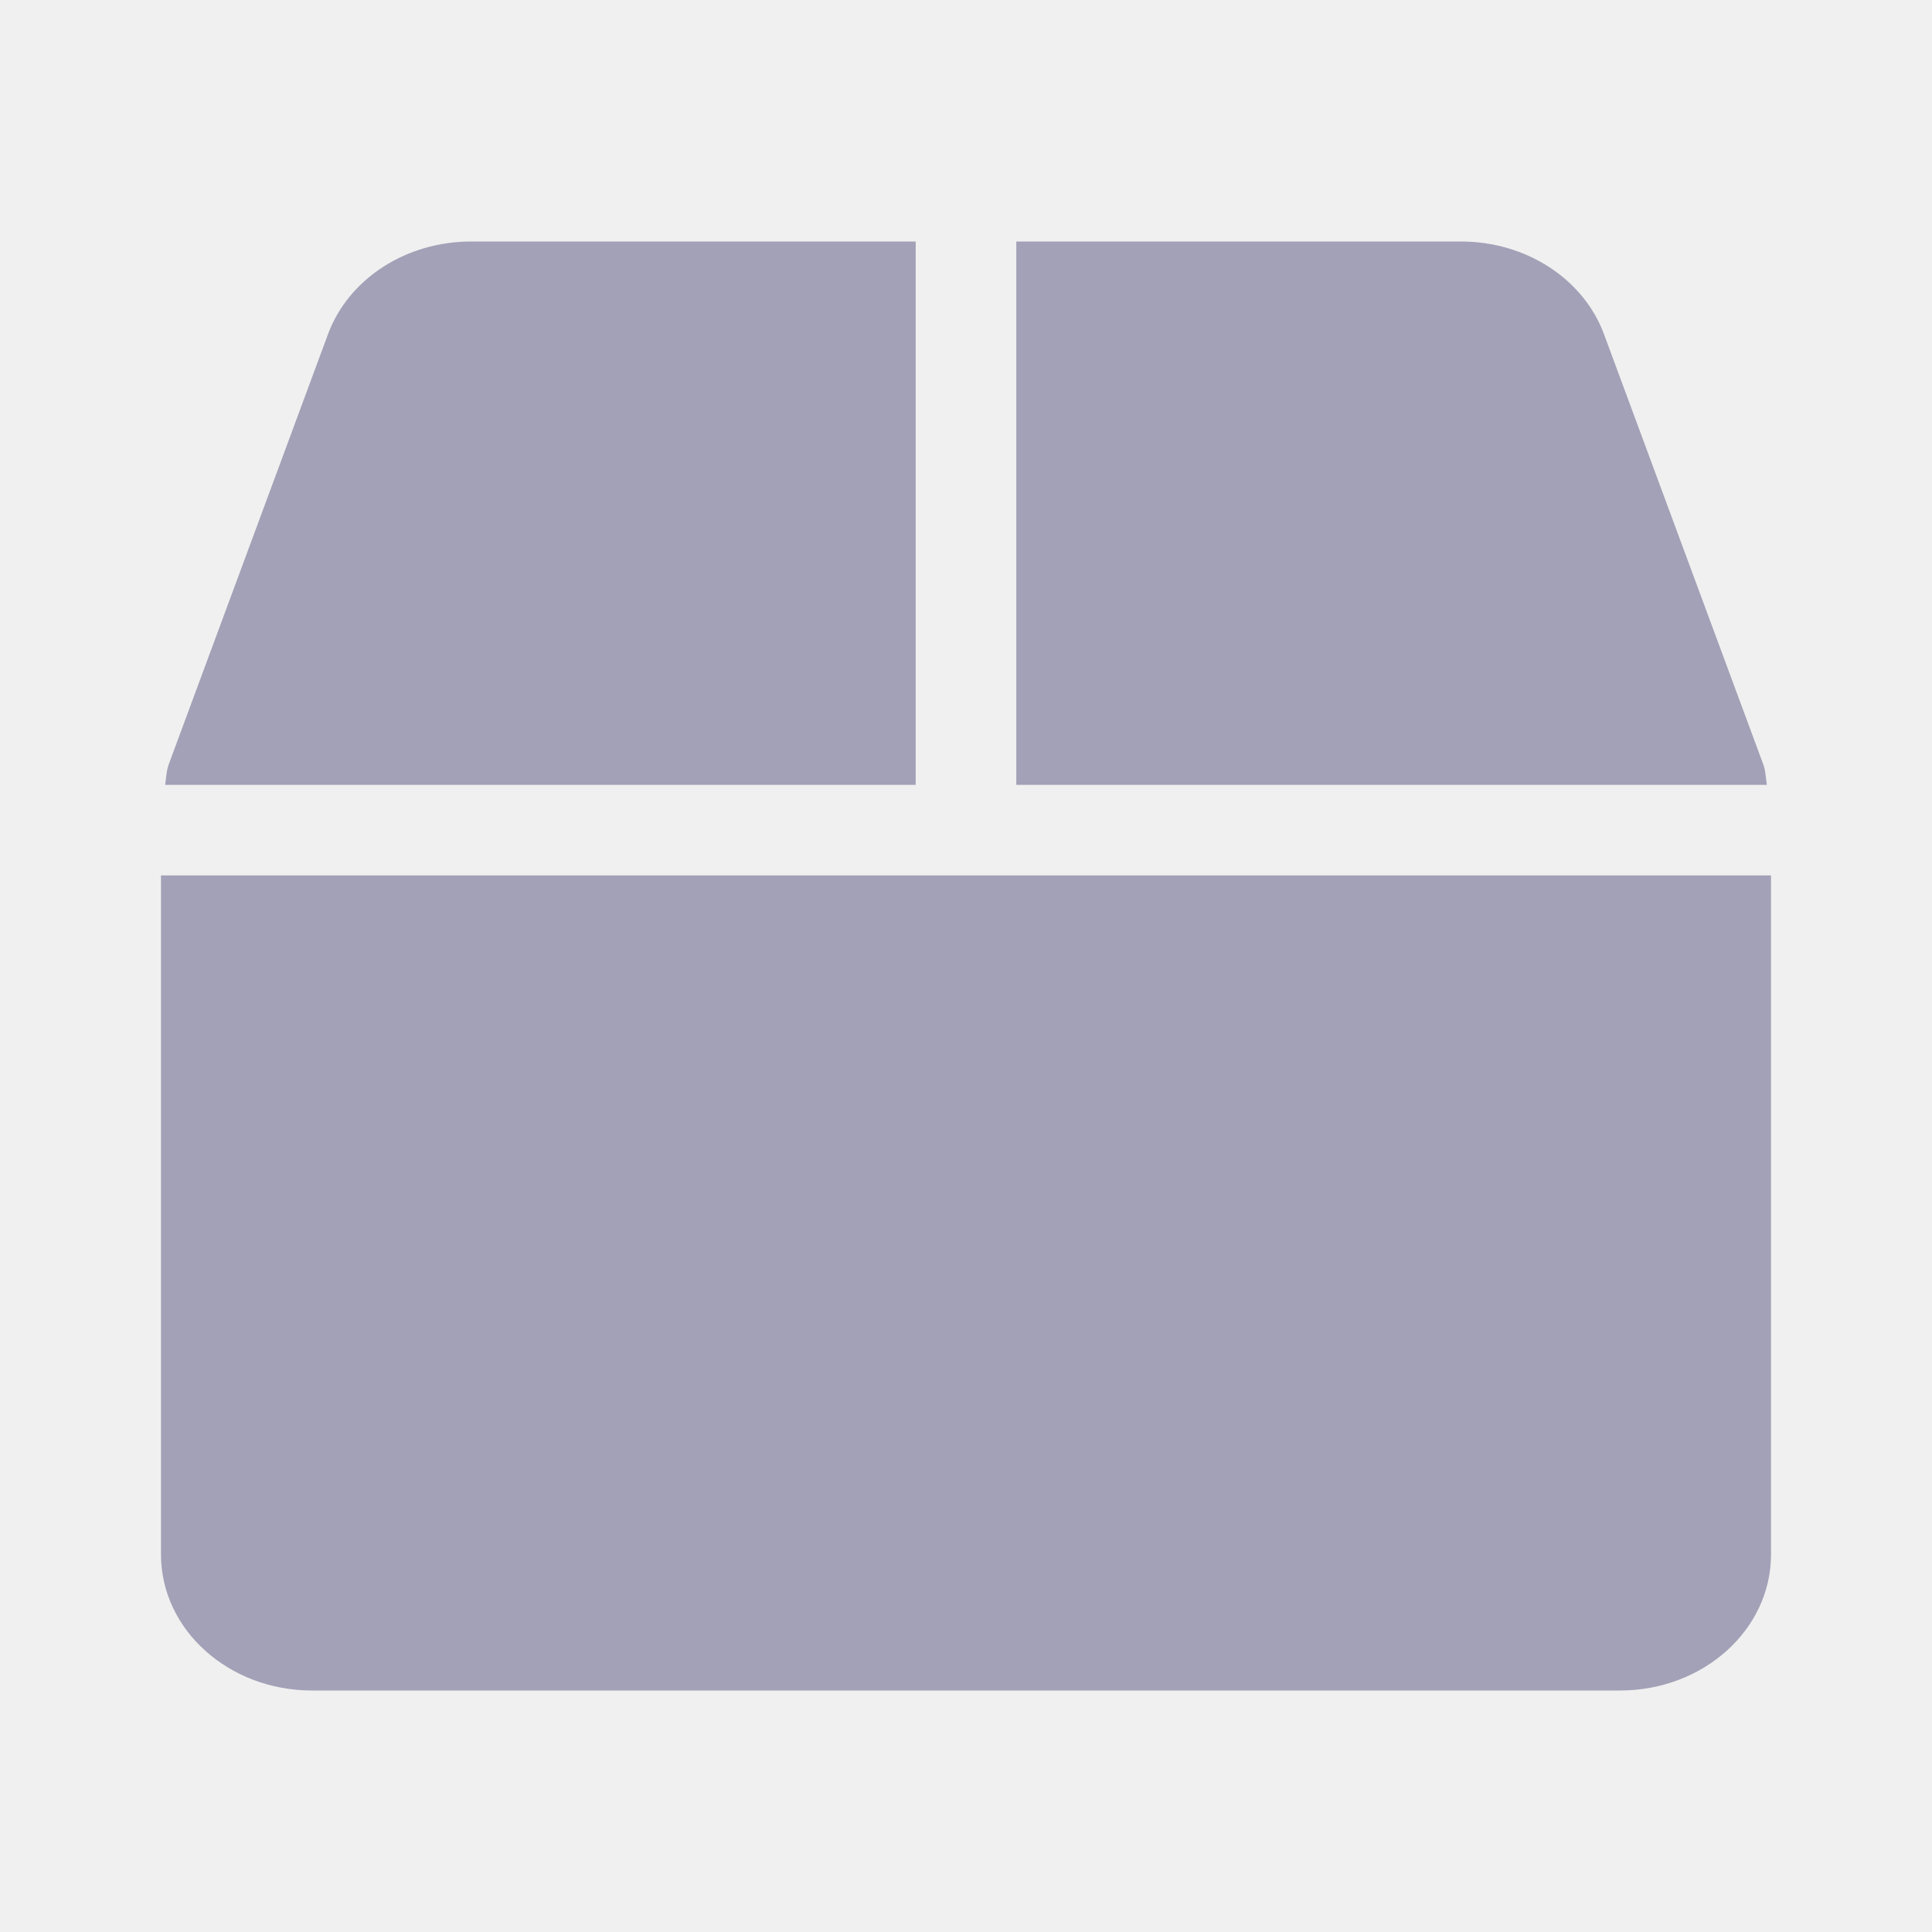
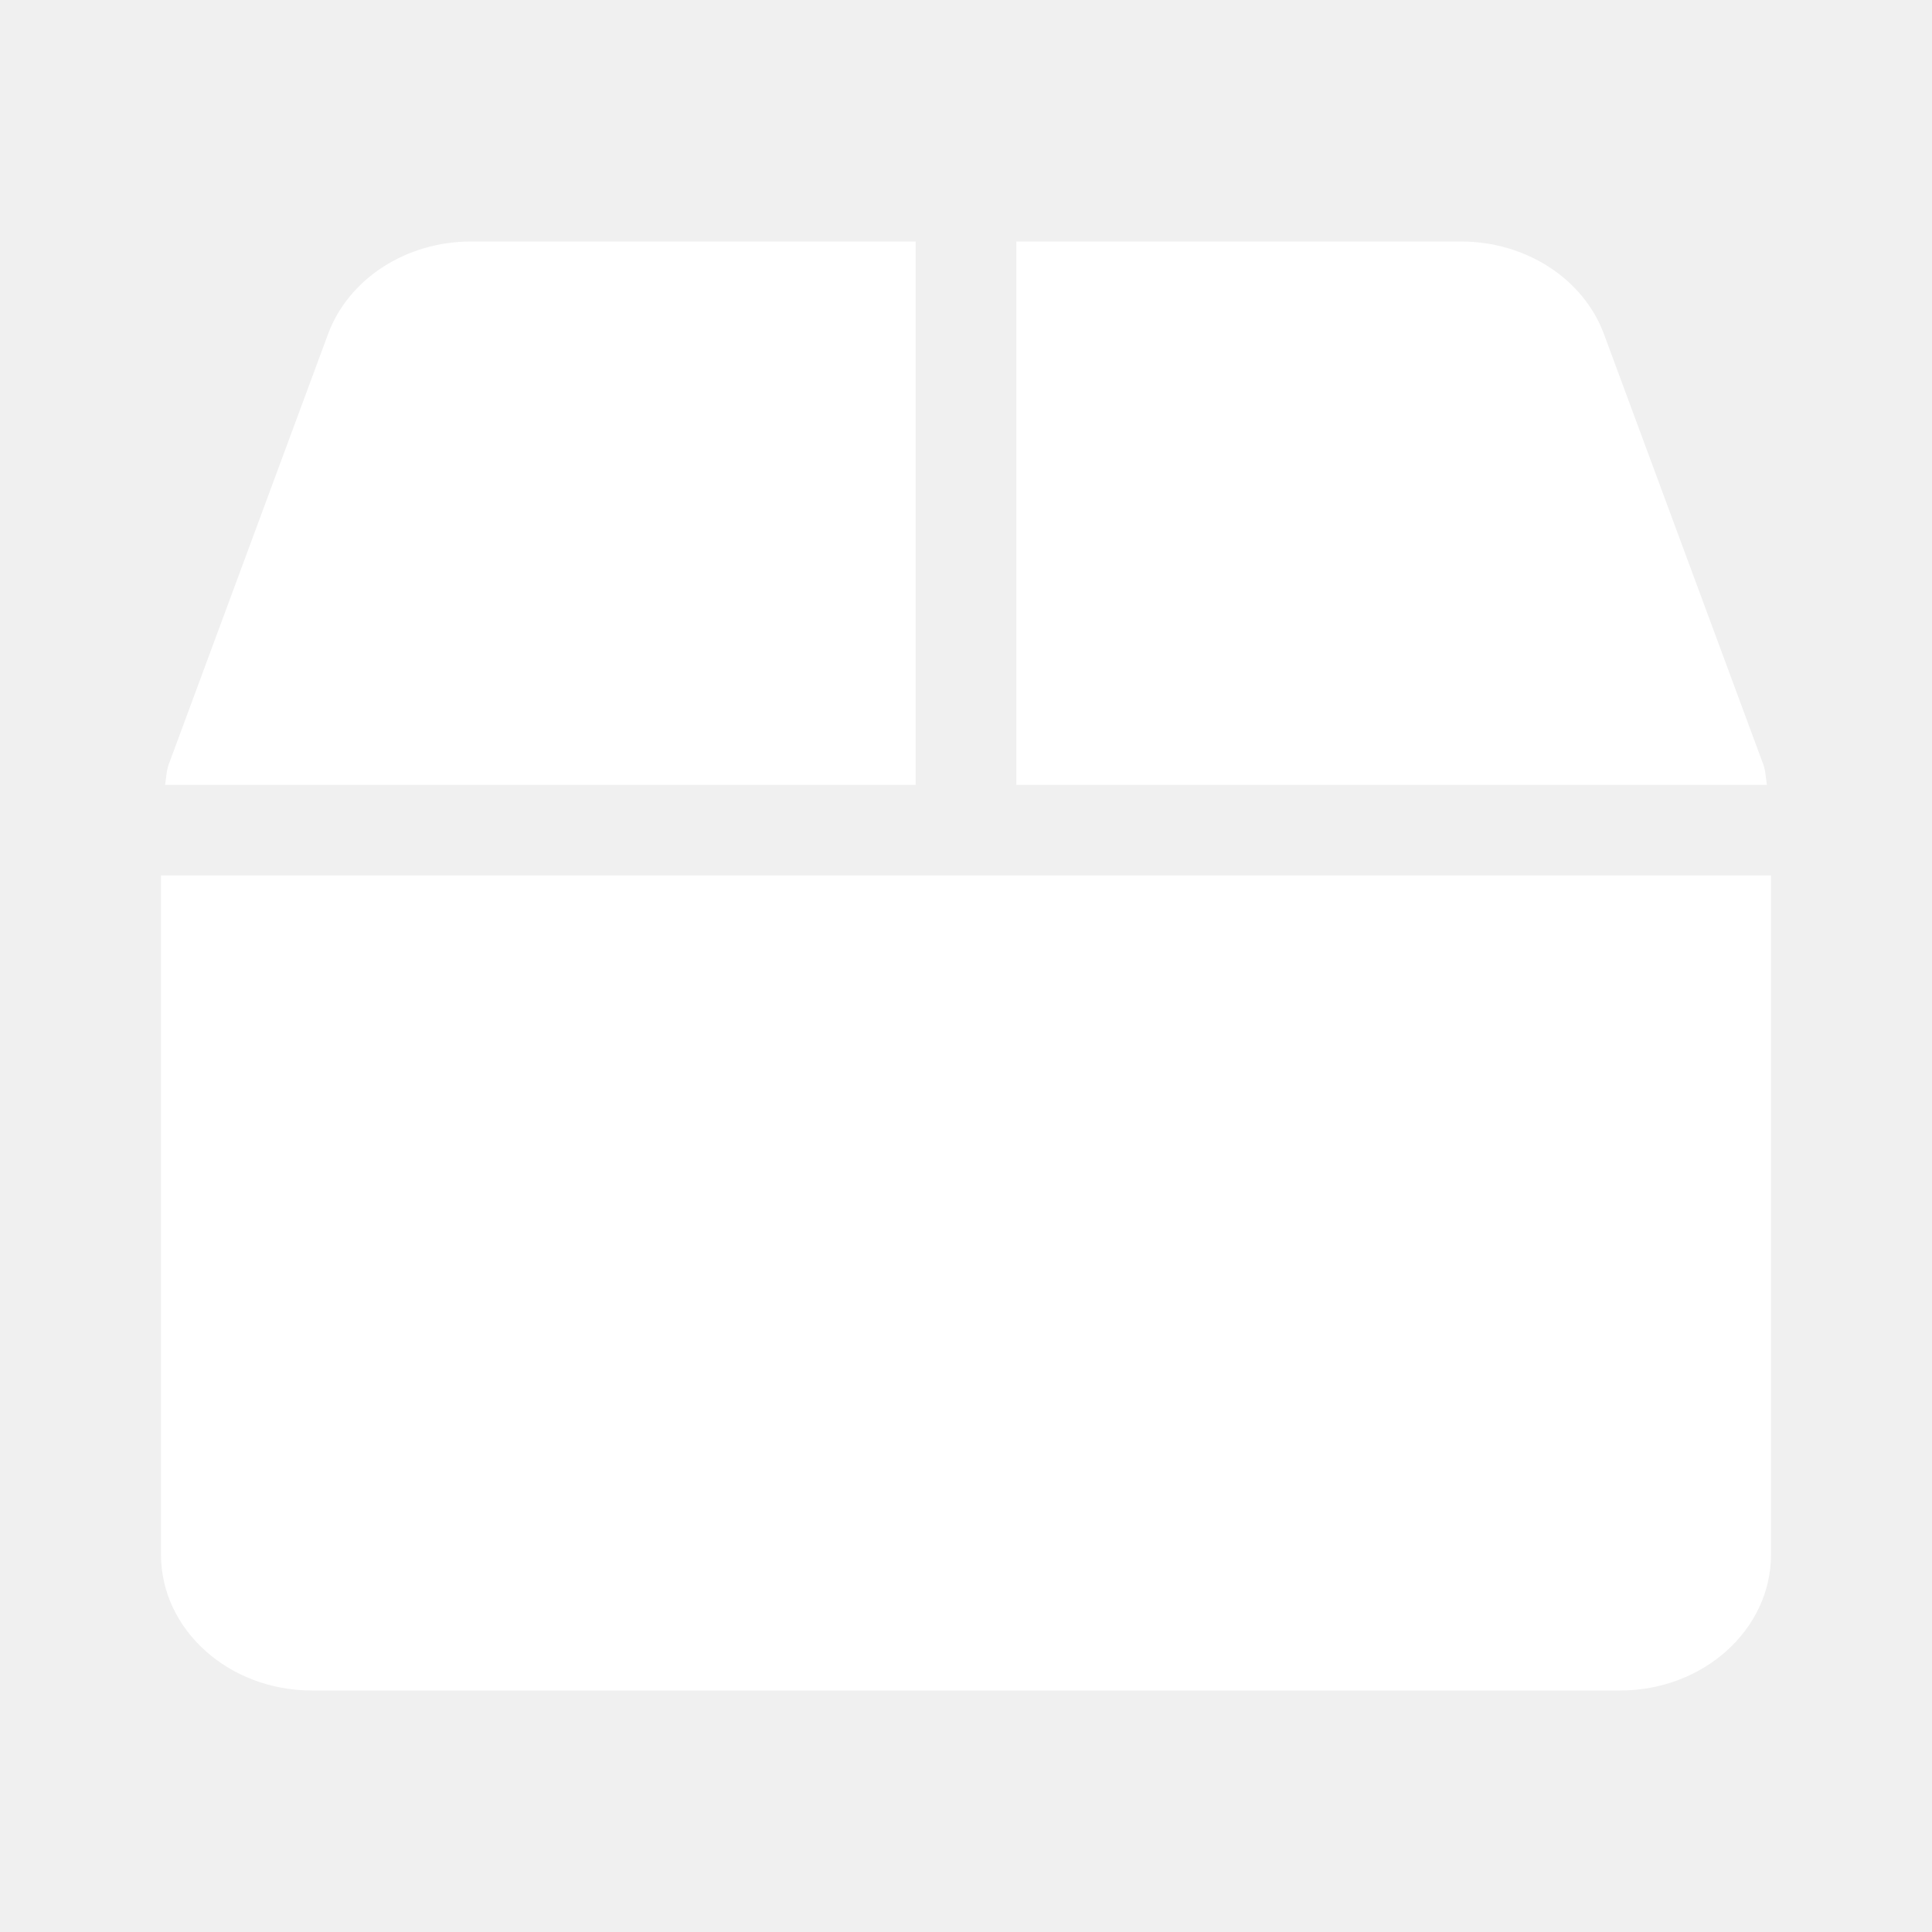
<svg xmlns="http://www.w3.org/2000/svg" width="24" height="24" viewBox="0 0 24 24" fill="none">
-   <path d="M21.902 9.49L19.926 4.153C19.672 3.464 18.957 3 18.148 3H12.625V9.75H21.949C21.934 9.662 21.934 9.574 21.902 9.49ZM11.375 3H5.852C5.043 3 4.328 3.464 4.074 4.153L2.098 9.49C2.066 9.574 2.066 9.662 2.051 9.75H11.375V3ZM2 10.875V19.312C2 20.244 2.84 21 3.875 21H20.125C21.16 21 22 20.244 22 19.312V10.875H2Z" fill="#A2A1B7" />
+   <path d="M21.902 9.49L19.926 4.153C19.672 3.464 18.957 3 18.148 3H12.625V9.75H21.949C21.934 9.662 21.934 9.574 21.902 9.49ZM11.375 3H5.852C5.043 3 4.328 3.464 4.074 4.153L2.098 9.49C2.066 9.574 2.066 9.662 2.051 9.75H11.375V3ZM2 10.875V19.312C2 20.244 2.84 21 3.875 21H20.125C21.16 21 22 20.244 22 19.312V10.875H2Z" fill="white" />
</svg>
